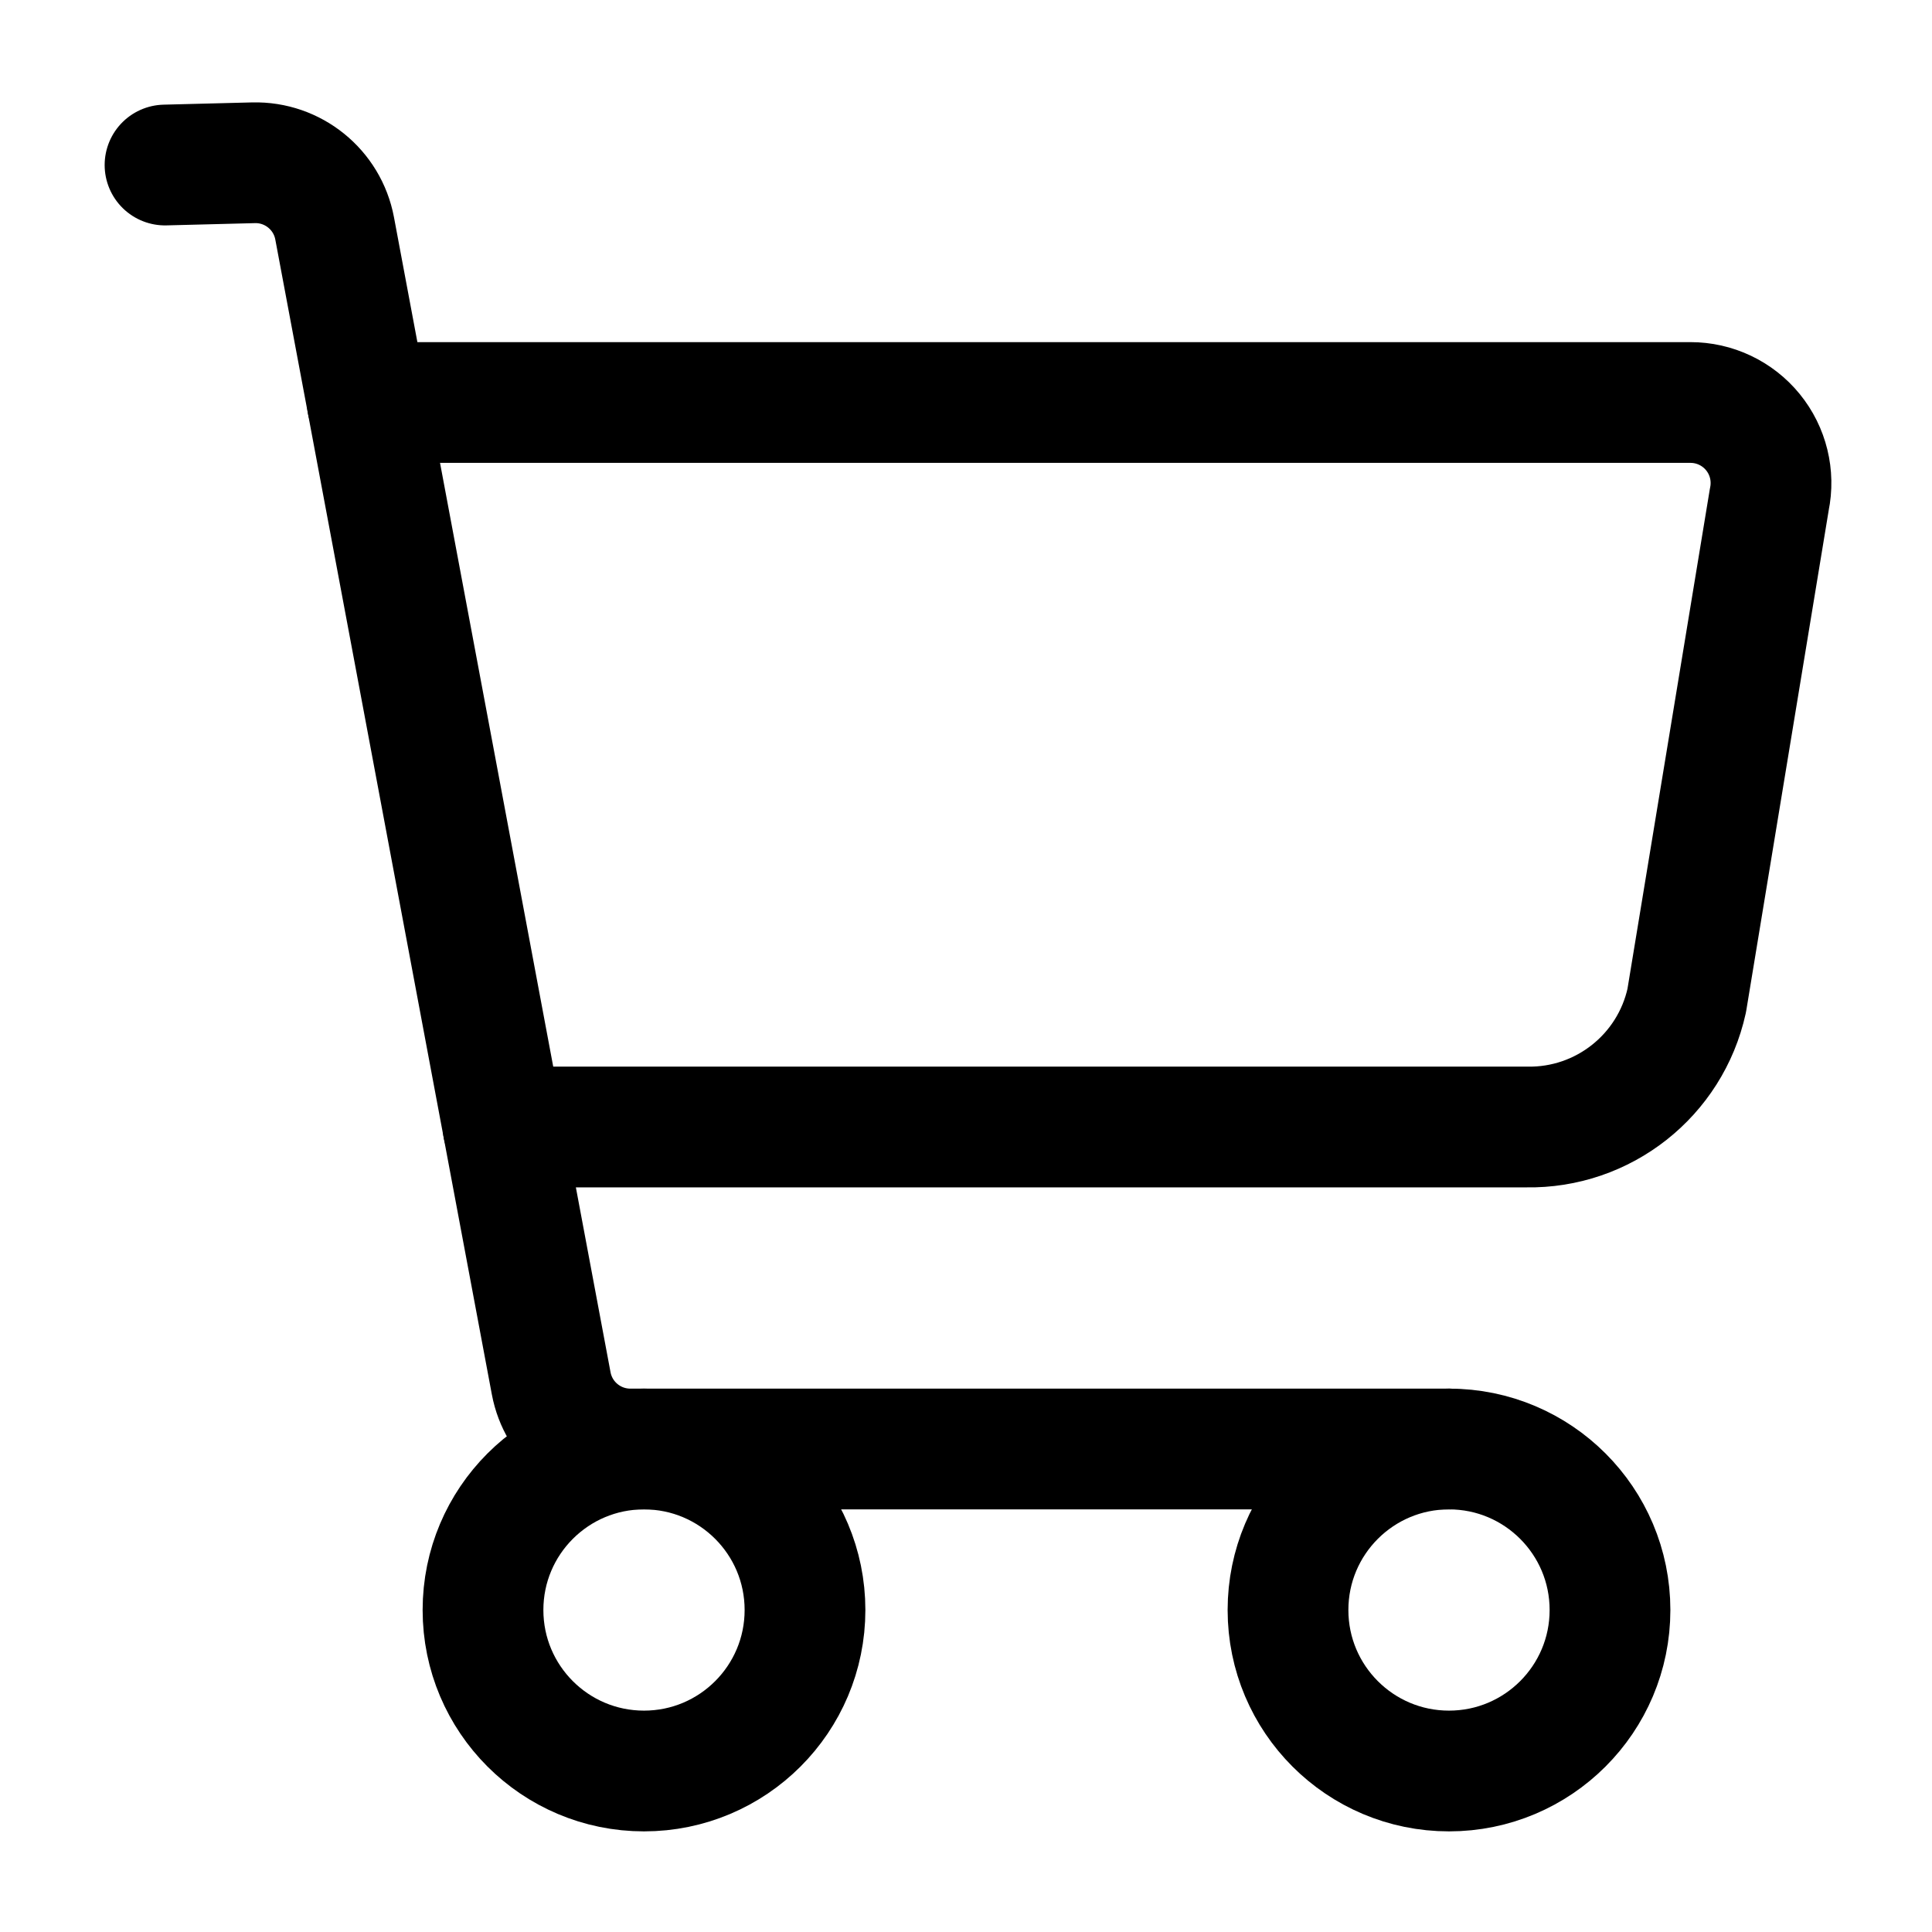
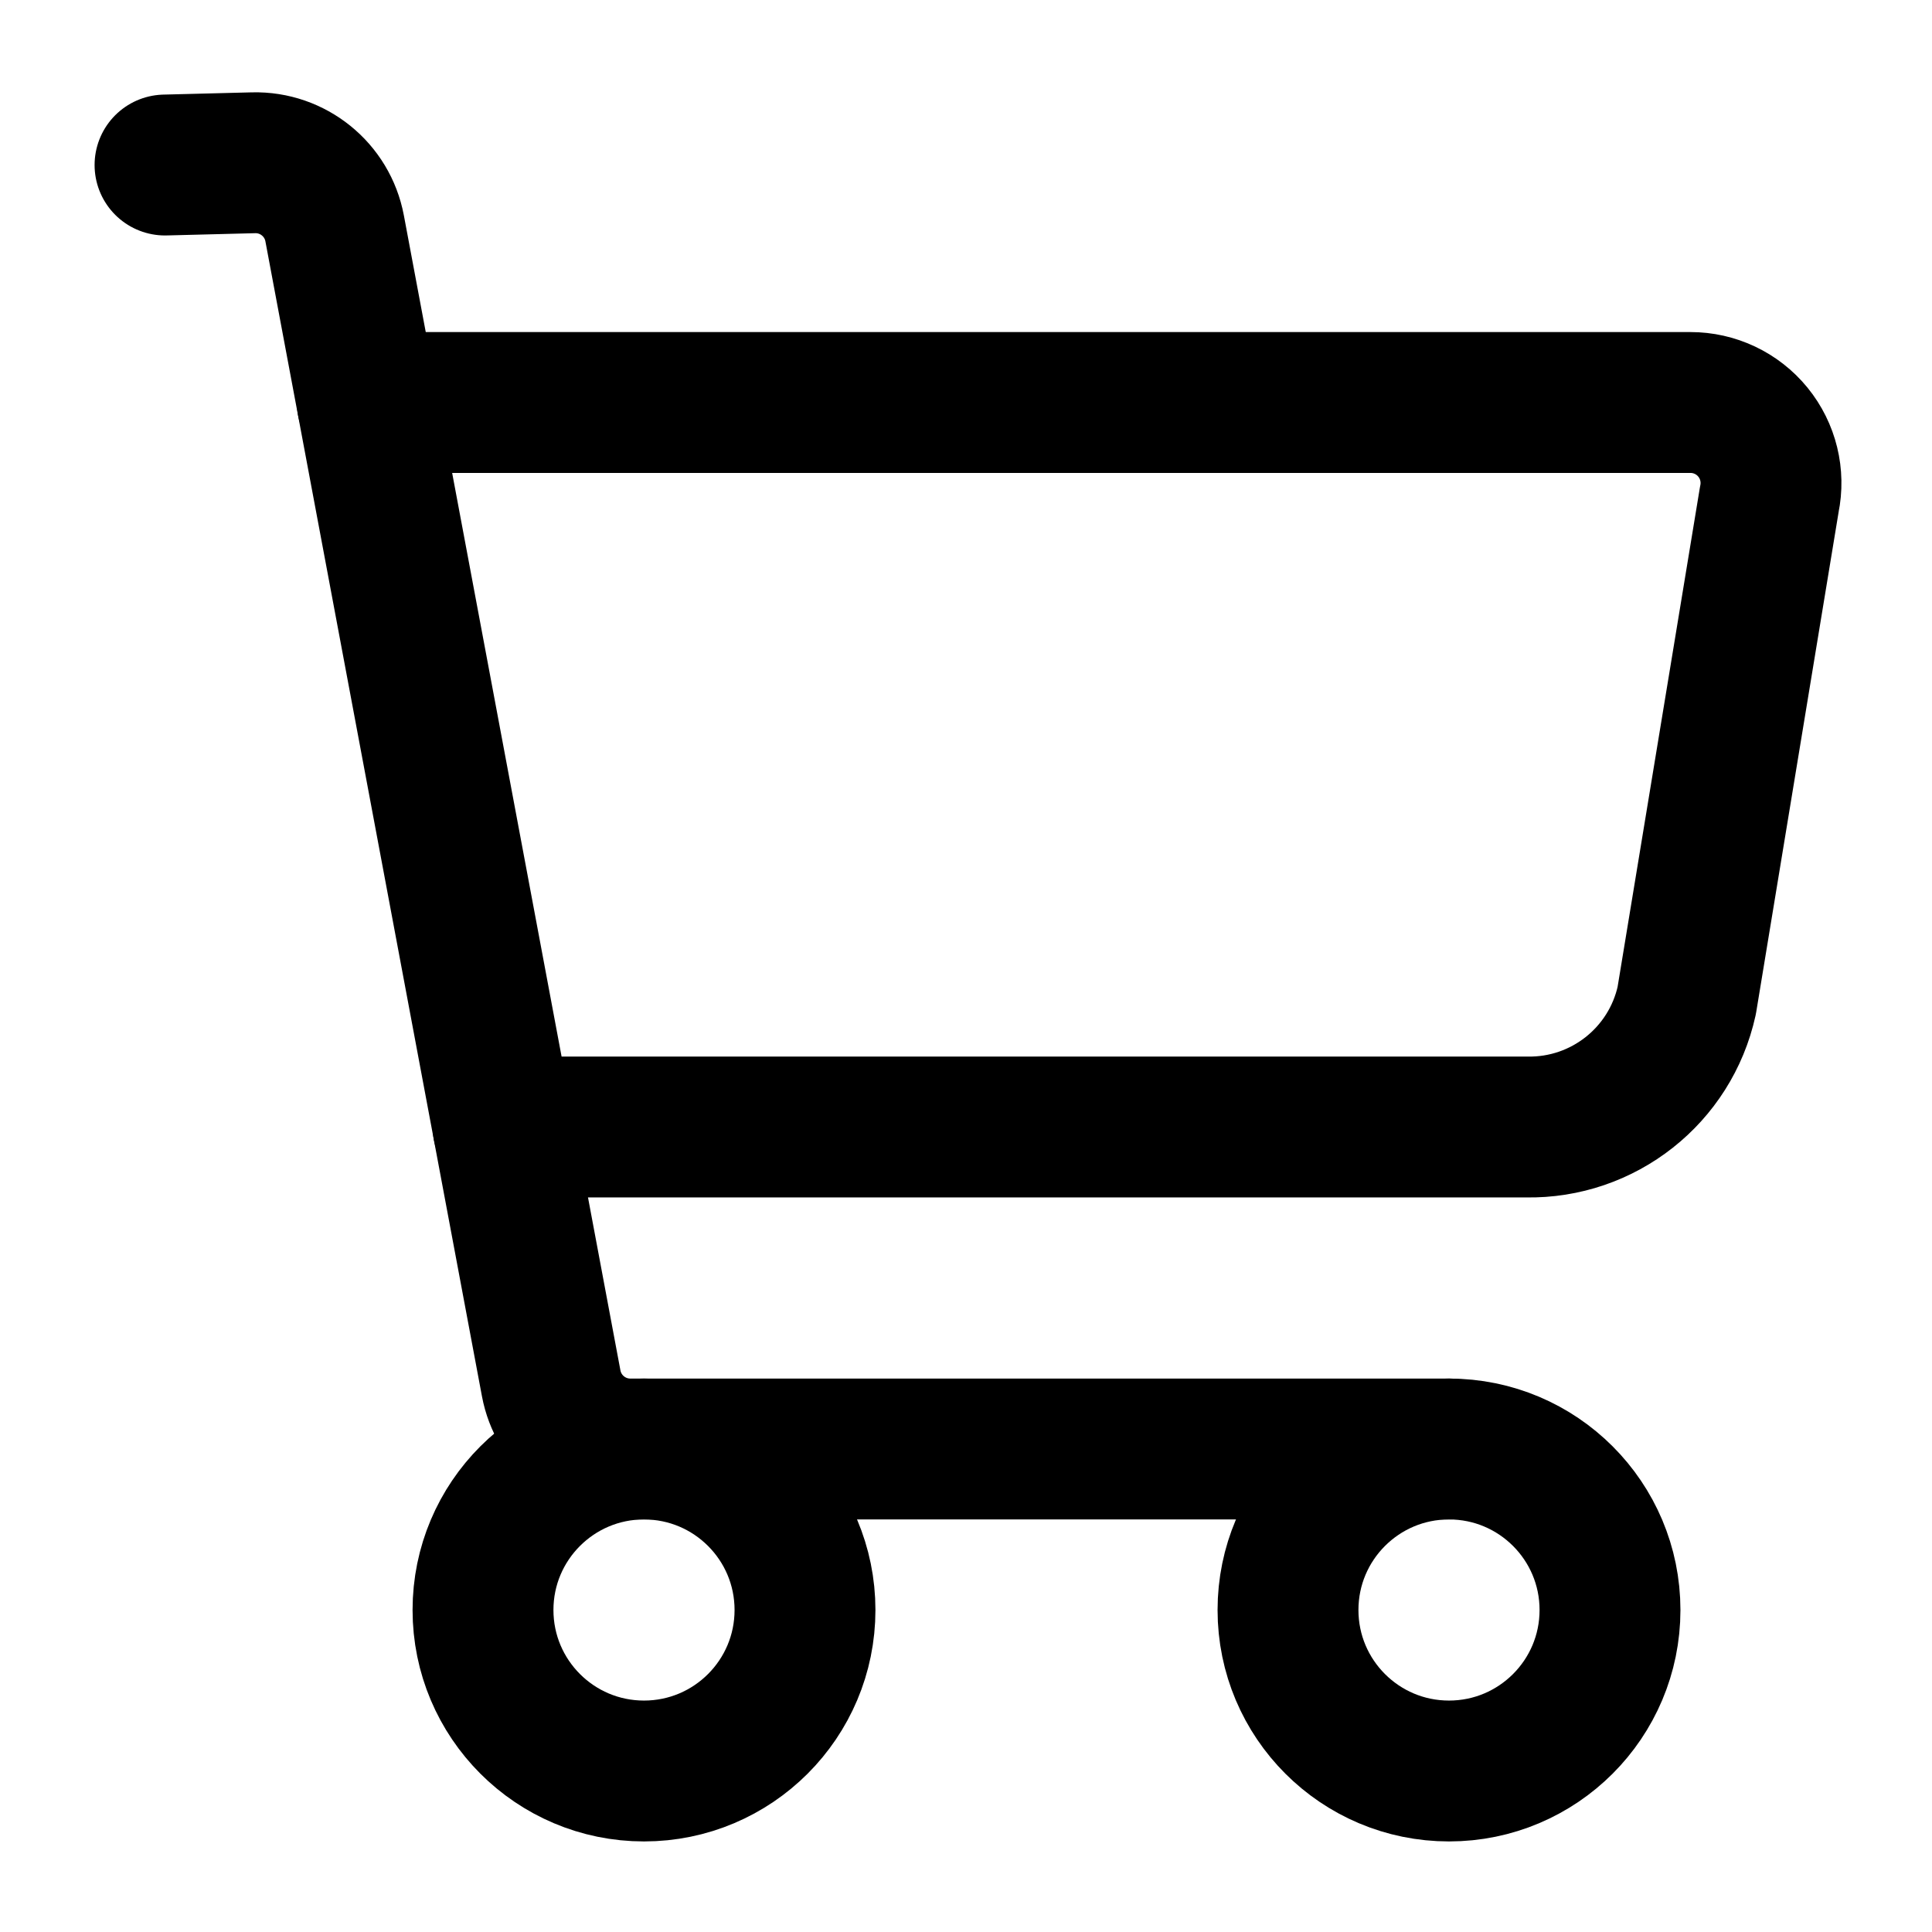
- <svg xmlns="http://www.w3.org/2000/svg" viewBox="0 0 24 24" fill="none" stroke="currentColor" stroke-width="1.5" stroke-linecap="round" stroke-linejoin="round">
+ <svg xmlns="http://www.w3.org/2000/svg" viewBox="0 0 24 24" fill="none" stroke="currentColor" stroke-width="1.75" stroke-linecap="round" stroke-linejoin="round">
  <path d="m2.05 2.05 1.099-.028a1 1 0 0 1 1.008.815l2.69 14.347A1 1 0 0 0 7.83 18H18" />
  <path d="M4.563 5h16.435a1 1 0 0 1 .981 1.204l-1.026 6.226A2 2 0 0 1 18.962 14H6.25" />
  <circle cx="18" cy="20" r="2" />
  <circle cx="8" cy="20" r="2" />
</svg>
